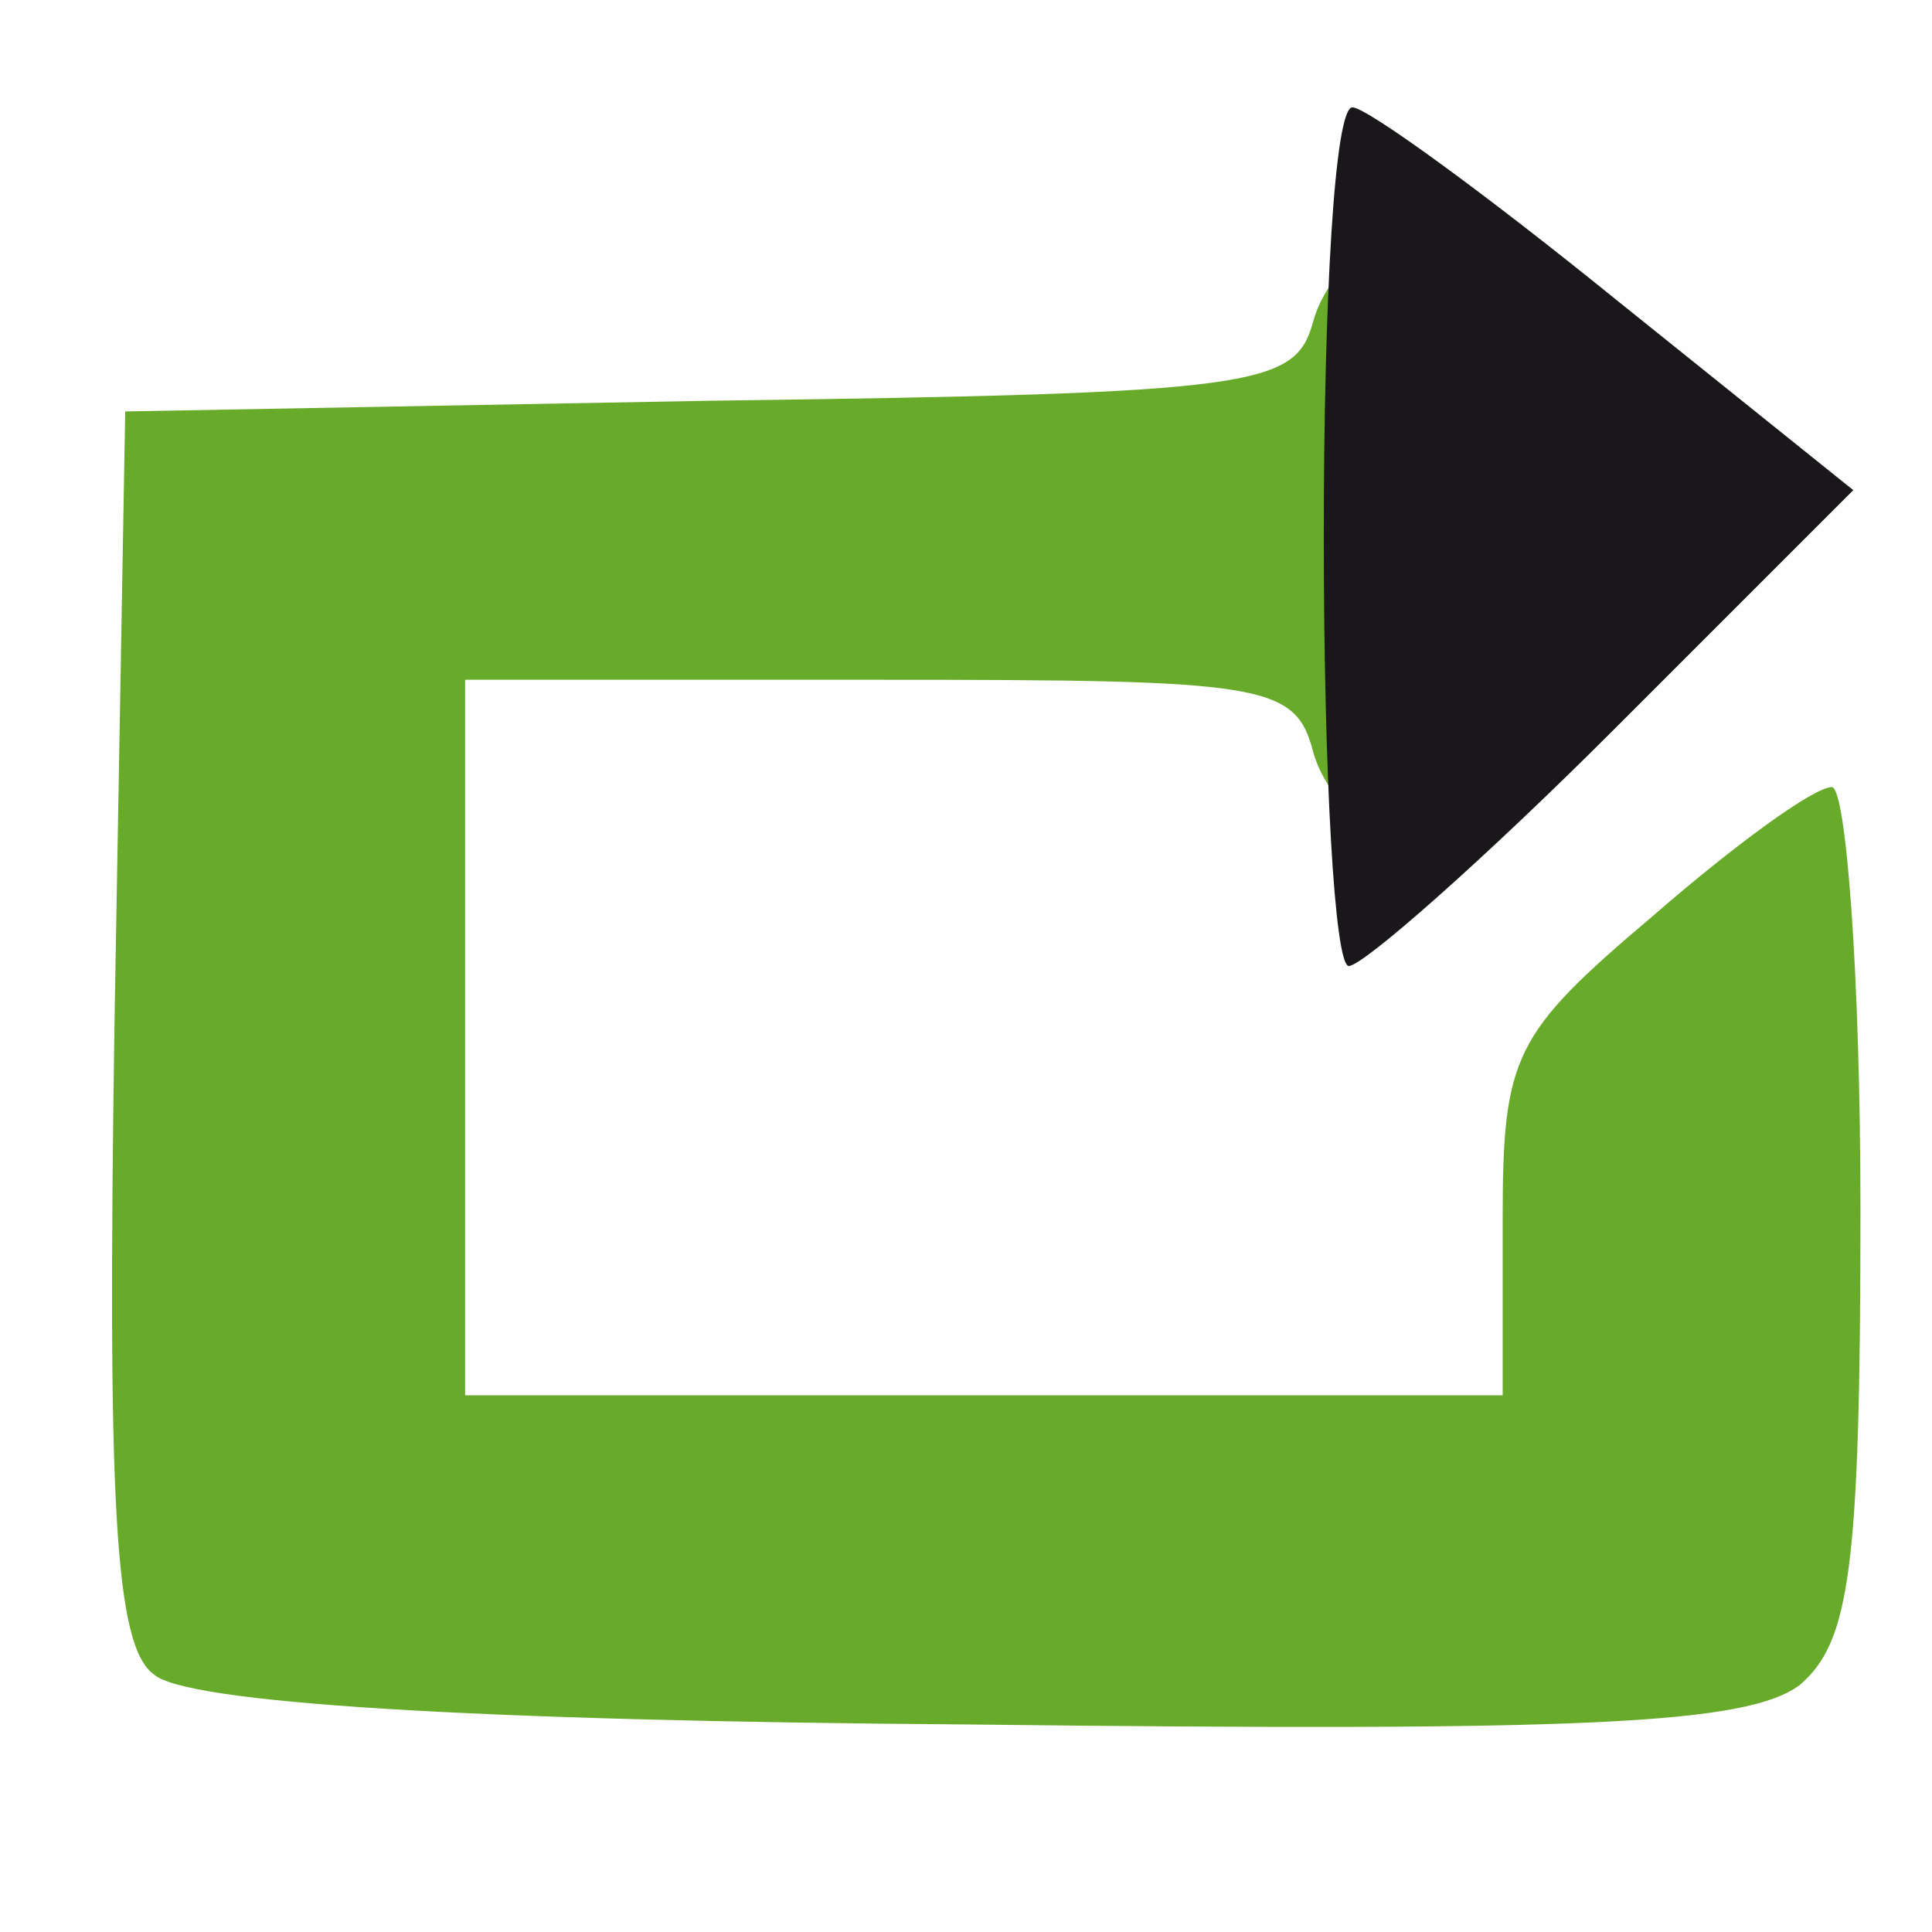
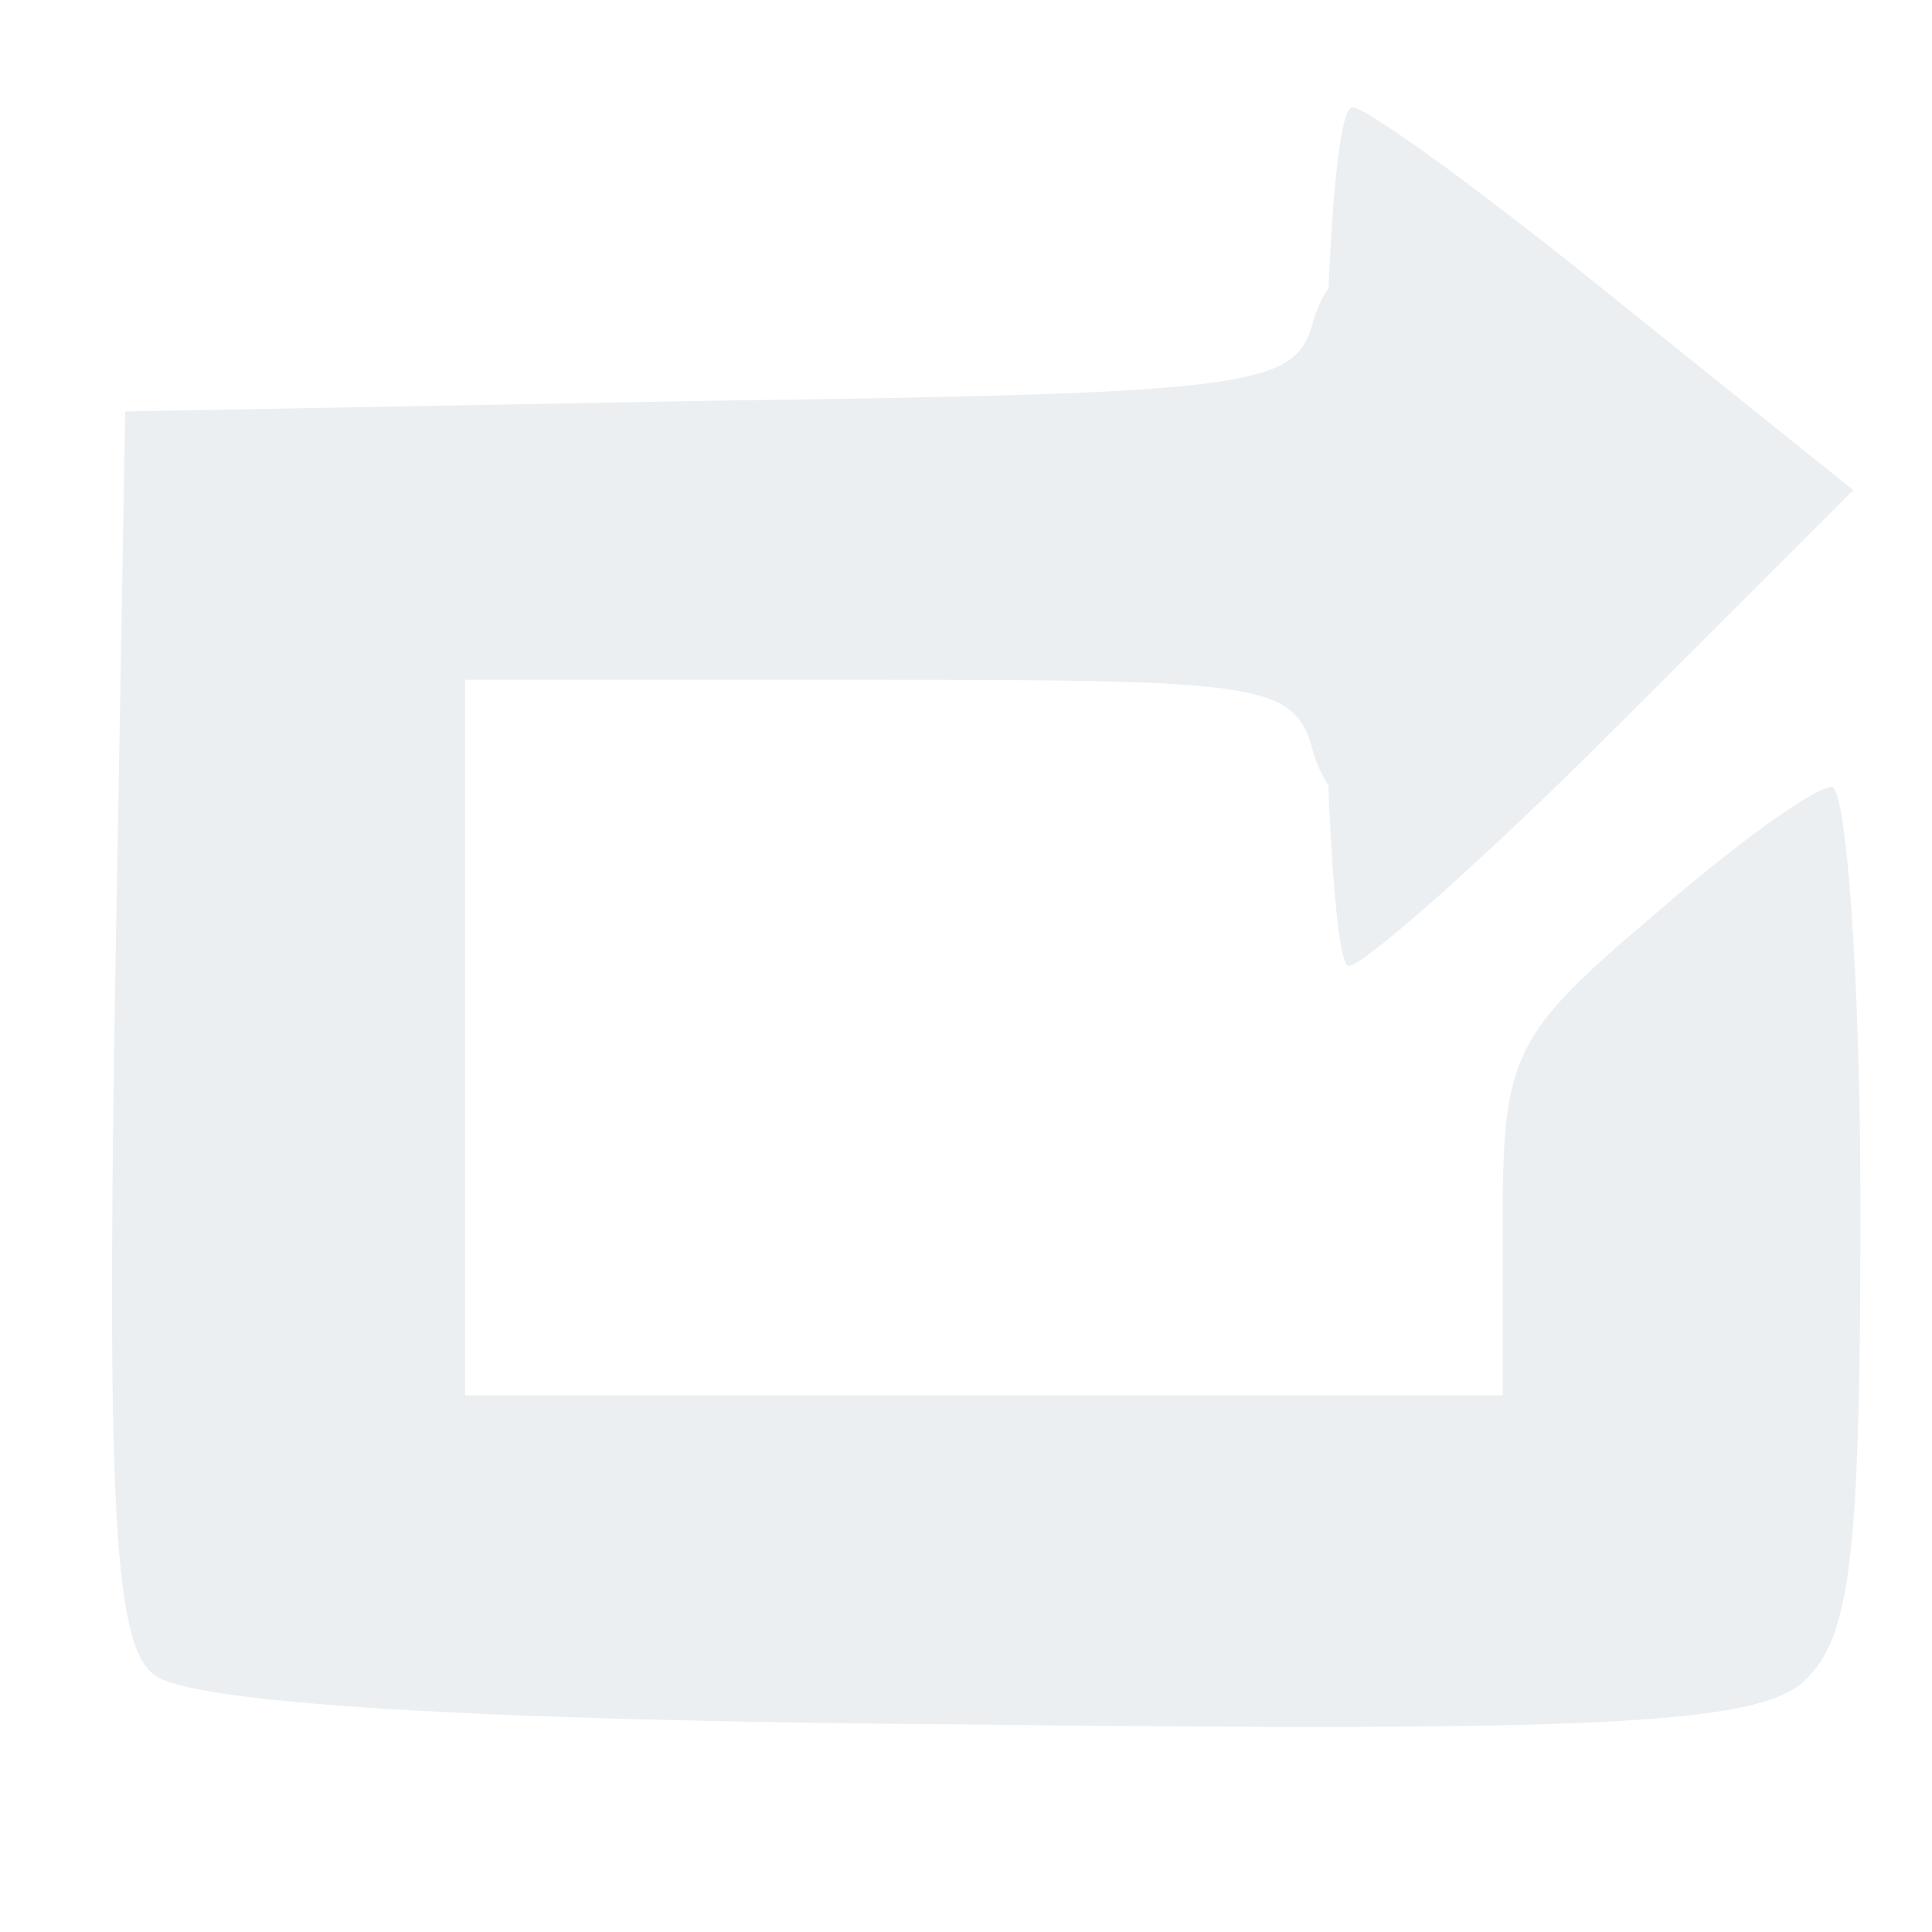
<svg xmlns="http://www.w3.org/2000/svg" viewBox="0 0 54 54" width="54" height="54">
-   <g fill="#fefefe">
+   <g fill="transparent">
    <path d="M0 27 l0 -27 27 0 27 0 0 27 0 27 -27 0 -27 0 0 -27z m47.8 16.8 c0.7 -0.7 1.2 -4.1 1.2 -8.2 0 -6.8 0 -6.9 -2 -5.1 -1.5 1.3 -2 3.1 -2 6.7 l0 4.8 -17.5 0 -17.5 0 0 -13 0 -13 14.5 0 c11.9 0 14.6 0.3 15.3 1.5 0.7 1.3 1.2 1.2 3.2 -0.9 l2.3 -2.5 -2.4 -2 c-2.2 -1.8 -2.5 -1.8 -3 -0.3 -0.5 1.5 -2.9 1.8 -17 2.2 l-16.4 0.5 -0.3 13.9 c-0.2 9.3 0.1 14.3 0.9 15.2 1.5 1.9 38.8 2.1 40.7 0.2z" />
  </g>
-   <g fill="#68aa2a">
+   <g fill="#ebeff2">
    <path d="M27.1 48.2 c-14 -0.1 -21.9 -0.6 -22.8 -1.4 -1.1 -0.8 -1.3 -4.8 -1.1 -18.2 l0.3 -17.1 16.4 -0.3 c15.3 -0.2 16.3 -0.4 16.8 -2.2 0.3 -1.1 1.2 -2 1.9 -2 1.1 0 1.4 1.9 1.4 8 0 6.1 -0.3 8 -1.4 8 -0.7 0 -1.6 -0.9 -1.9 -2 -0.5 -1.9 -1.4 -2 -12.1 -2 l-11.6 0 0 10 0 10 14.5 0 14.5 0 0 -4.9 c0 -4.6 0.3 -5.2 4.2 -8.5 2.3 -2 4.5 -3.6 5 -3.6 0.4 0 0.8 5.3 0.8 11.8 0 10.1 -0.3 12.1 -1.7 13.3 -1.5 1.1 -6 1.3 -23.2 1.1z" />
  </g>
-   <g fill="#1a171b">
+   <g fill="#ebeff2">
    <path d="M37 15 c0 -6.6 0.3 -12 0.8 -12 0.4 0 3.7 2.4 7.4 5.4 l6.6 5.3 -6.7 6.7 c-3.6 3.6 -7 6.6 -7.4 6.6 -0.4 0 -0.7 -5.4 -0.7 -12z" />
  </g>
-   <g fill="#c7dfb0">
+   <g fill="transparent">
  </g>
</svg>
